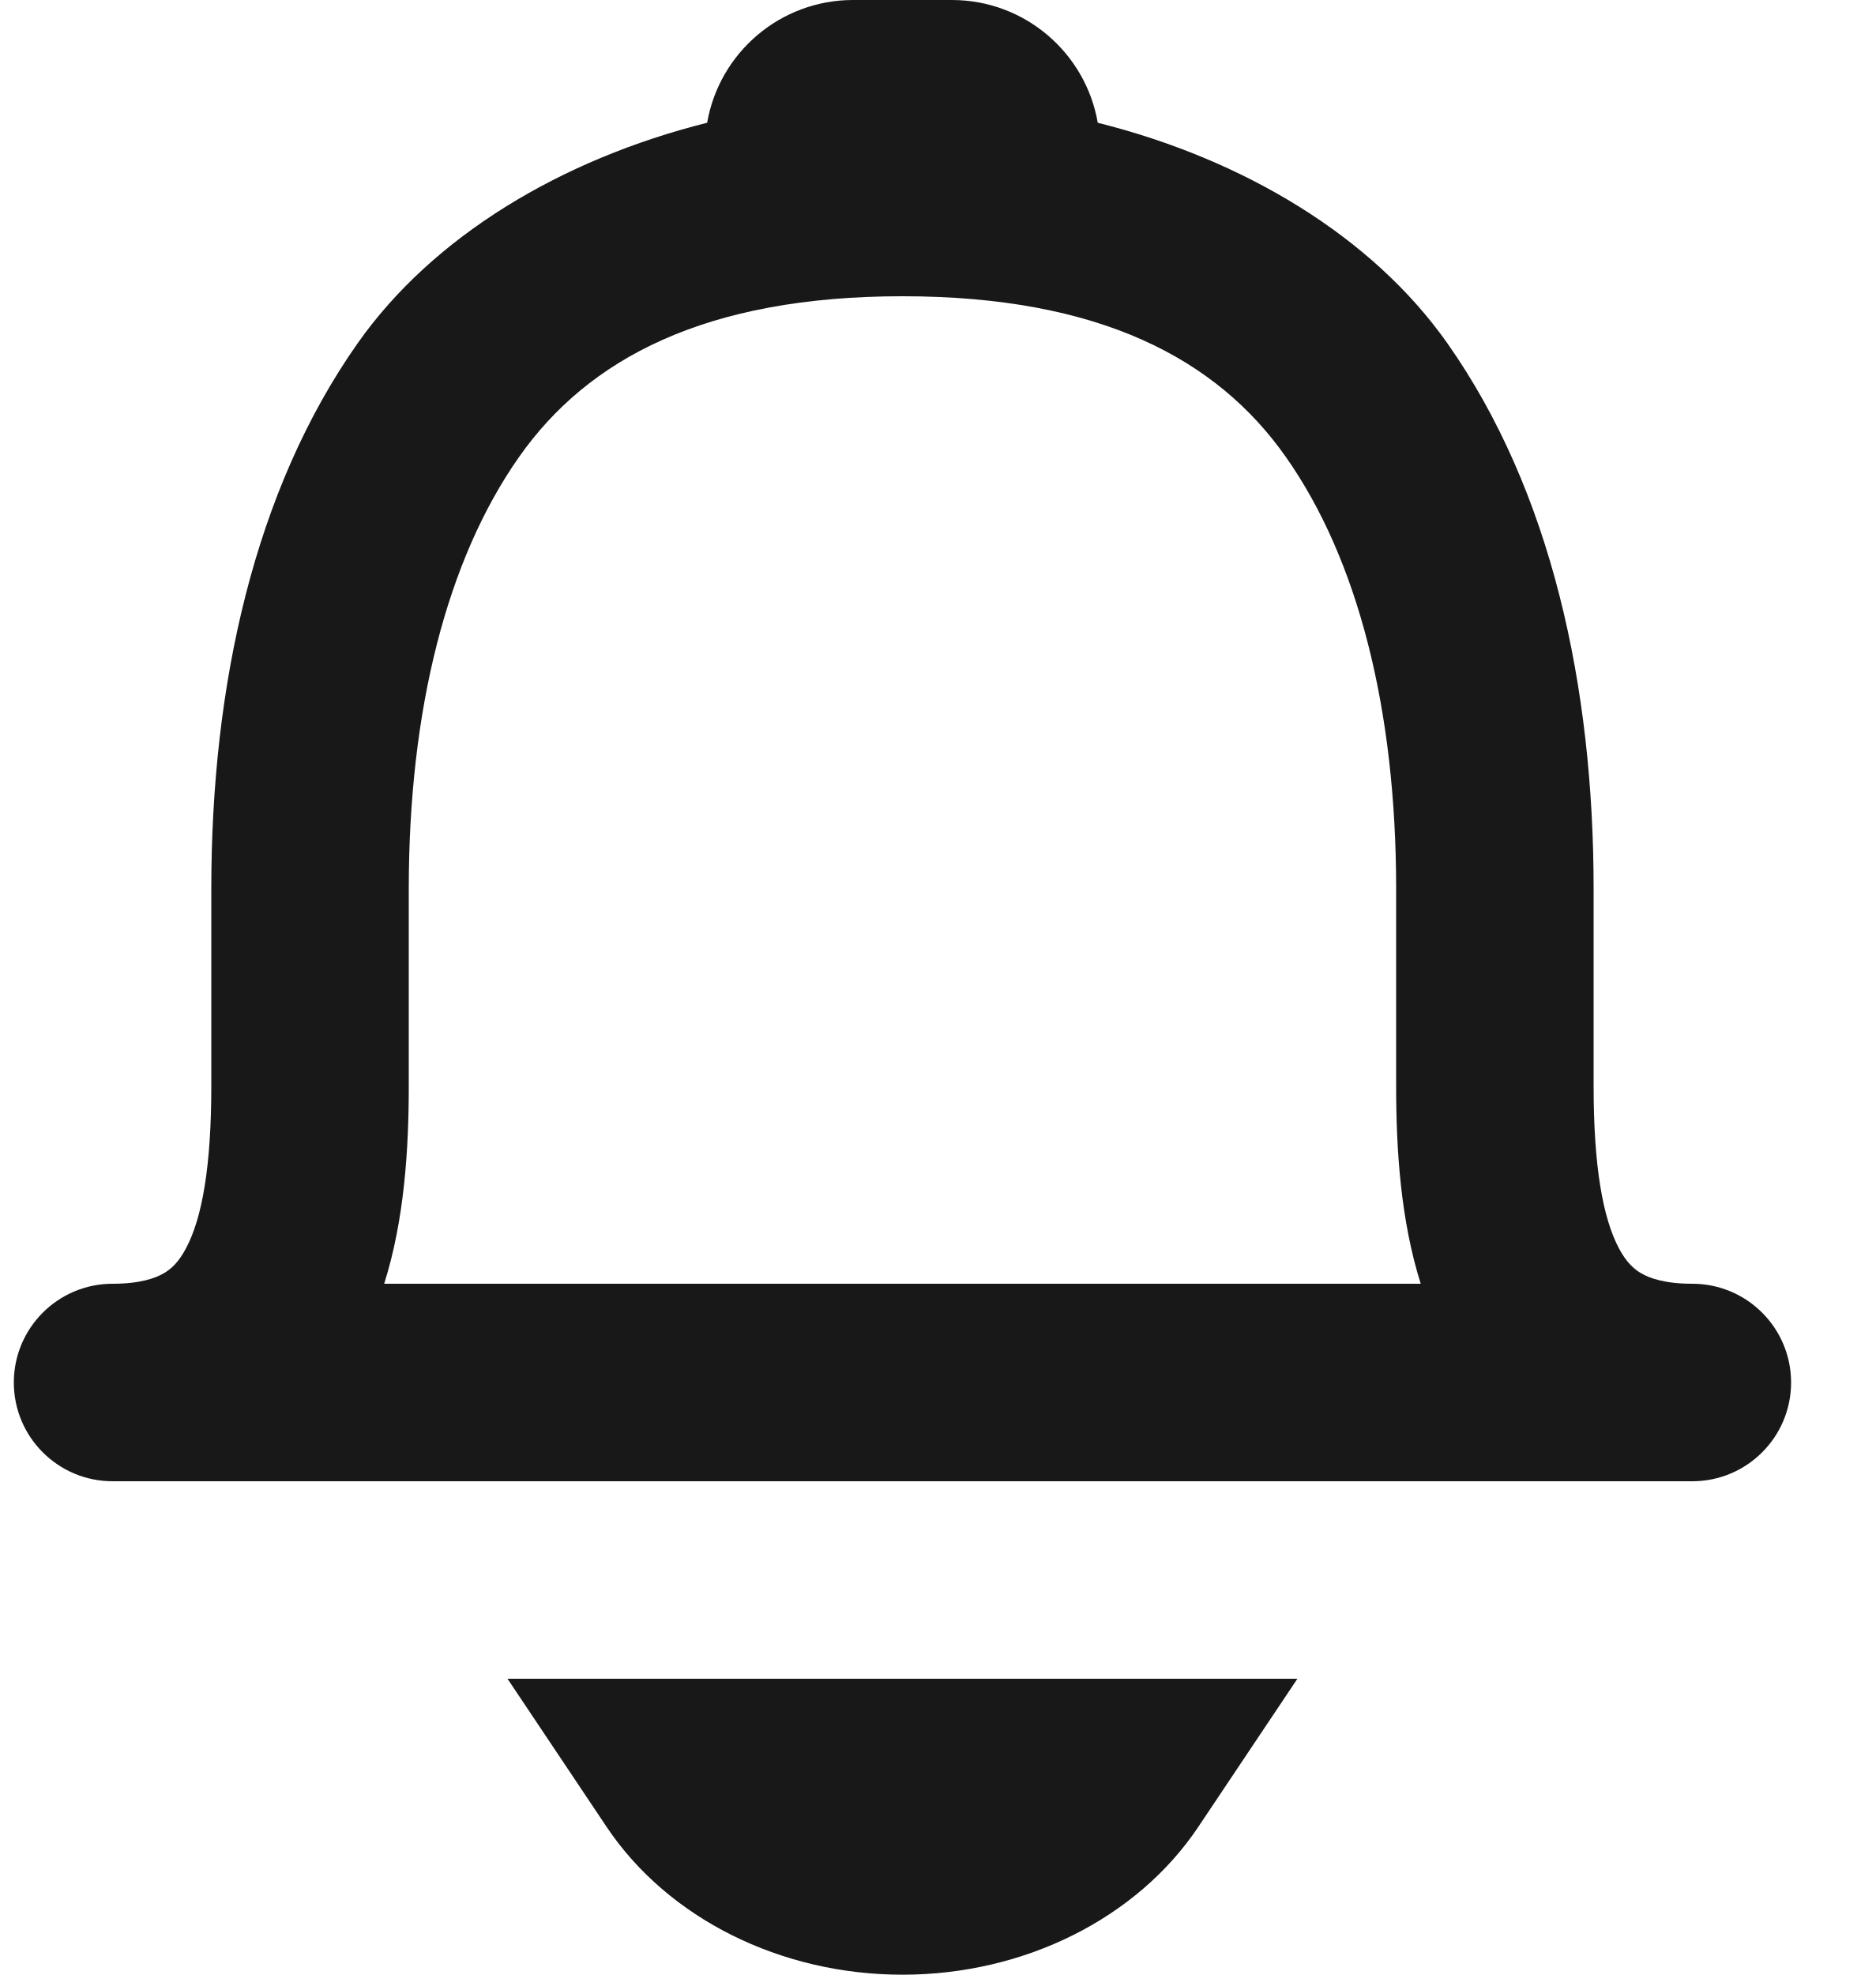
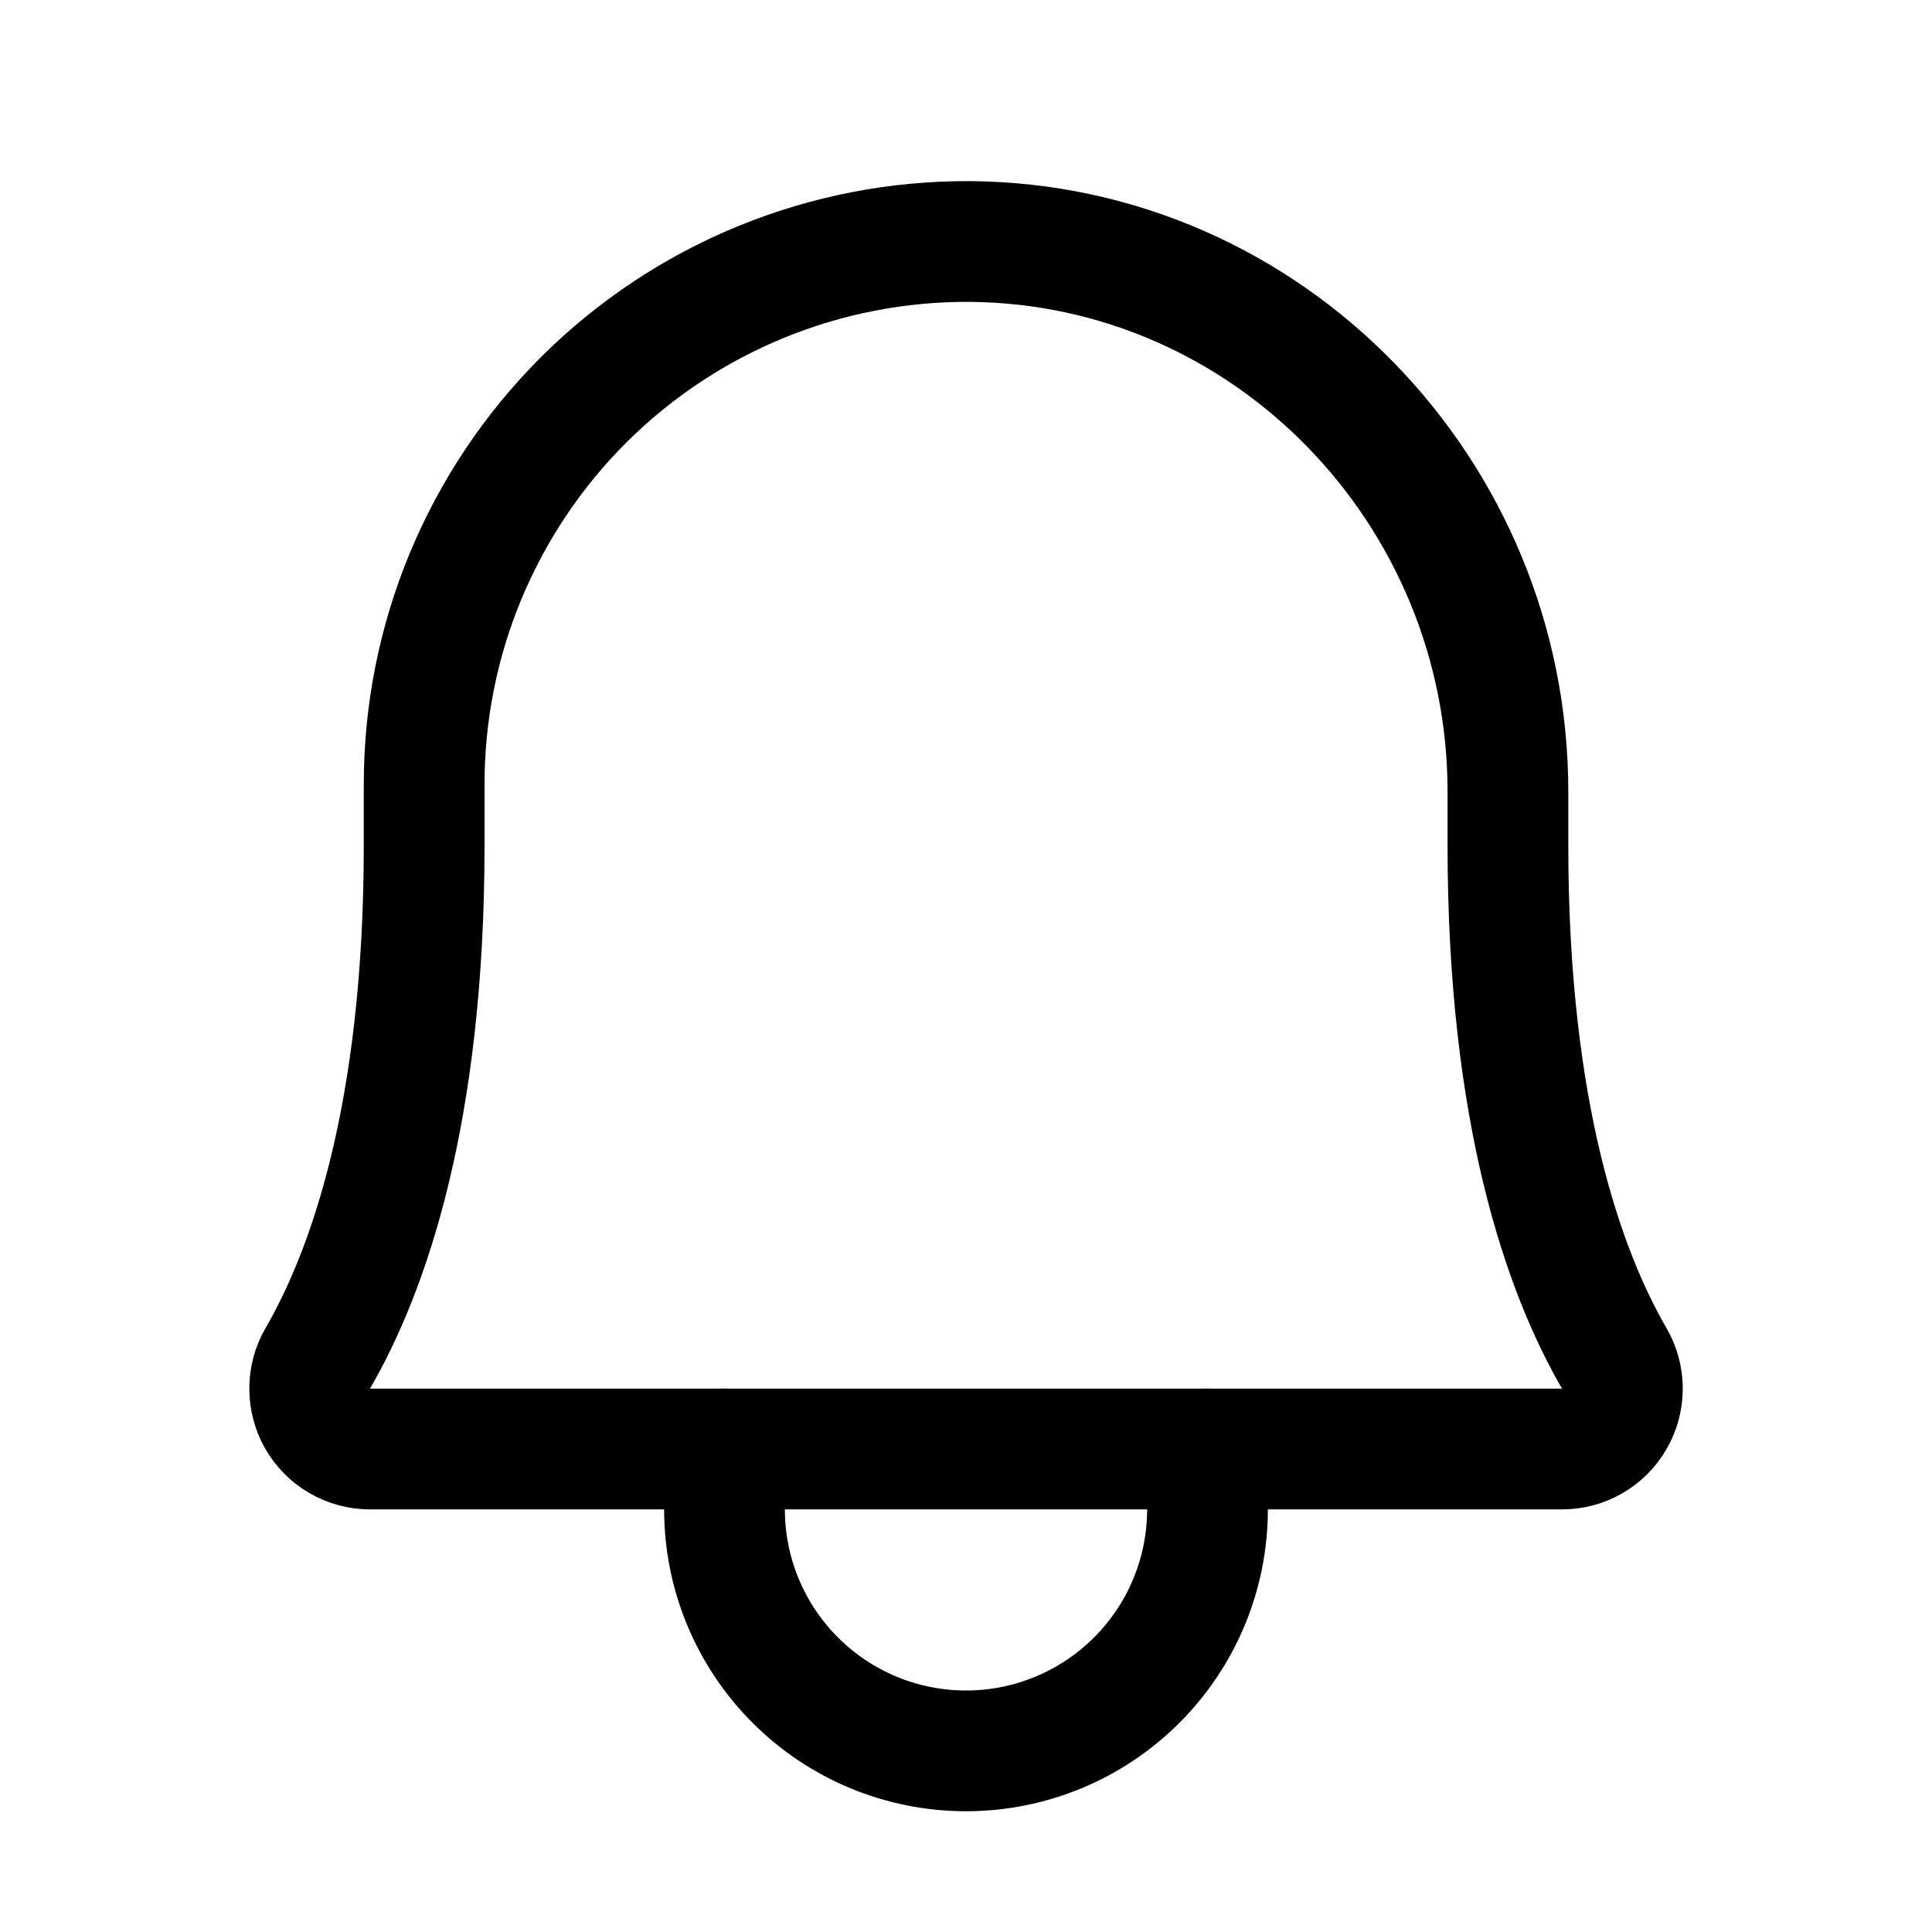
- <svg xmlns="http://www.w3.org/2000/svg" width="19" height="20" viewBox="0 0 19 20" fill="none">
-   <path fill-rule="evenodd" clip-rule="evenodd" d="M7.162 1.243C7.284 0.537 7.899 0 8.64 0H9.64C10.381 0 10.996 0.537 11.118 1.243C12.599 1.614 13.897 2.395 14.658 3.475C15.71 4.969 16.14 6.948 16.14 9V11C16.14 11.803 16.232 12.336 16.399 12.646C16.47 12.779 16.546 12.851 16.625 12.896C16.709 12.944 16.862 13 17.14 13C17.692 13 18.14 13.448 18.14 14C18.14 14.552 17.692 15 17.14 15H1.14C0.588 15 0.14 14.552 0.14 14C0.14 13.448 0.588 13 1.14 13C1.418 13 1.571 12.944 1.655 12.896C1.735 12.851 1.81 12.779 1.881 12.646C2.049 12.336 2.14 11.803 2.14 11V9C2.14 6.948 2.571 4.969 3.623 3.475C4.383 2.395 5.681 1.614 7.162 1.243ZM9.14 3C7.14 3 5.955 3.635 5.258 4.626C4.527 5.665 4.14 7.186 4.14 9V11C4.14 11.646 4.094 12.357 3.891 13H14.389C14.186 12.357 14.14 11.646 14.14 11V9C14.14 7.186 13.754 5.665 13.022 4.626C12.325 3.635 11.14 3 9.14 3ZM6.145 18.502L5.14 17H13.14L12.135 18.502C11.515 19.427 10.374 19.997 9.14 19.997C7.906 19.997 6.765 19.427 6.145 18.502Z" fill="#181818" />
+ <svg xmlns="http://www.w3.org/2000/svg" width="24" height="24" viewBox="0 0 24 24" fill="none">
+   <path d="M5.269 9.75C5.268 8.861 5.442 7.98 5.783 7.159C6.124 6.338 6.623 5.592 7.253 4.964C7.883 4.337 8.631 3.84 9.454 3.503C10.277 3.166 11.158 2.995 12.047 3C15.76 3.028 18.732 6.113 18.732 9.834V10.5C18.732 13.856 19.435 15.806 20.053 16.875C20.119 16.989 20.154 17.118 20.154 17.249C20.154 17.381 20.12 17.51 20.054 17.624C19.989 17.738 19.894 17.833 19.781 17.899C19.667 17.965 19.538 18 19.407 18H4.594C4.463 18 4.334 17.965 4.22 17.899C4.106 17.833 4.012 17.738 3.946 17.624C3.881 17.51 3.847 17.381 3.847 17.249C3.847 17.118 3.881 16.989 3.947 16.875C4.566 15.806 5.269 13.856 5.269 10.5V9.75Z" stroke="black" stroke-width="1.5" stroke-linecap="round" stroke-linejoin="round" />
+   <path d="M9 18V18.75C9 19.546 9.316 20.309 9.879 20.871C10.441 21.434 11.204 21.75 12 21.75C12.796 21.75 13.559 21.434 14.121 20.871C14.684 20.309 15 19.546 15 18.75V18" stroke="black" stroke-width="1.5" stroke-linecap="round" stroke-linejoin="round" />
</svg>
